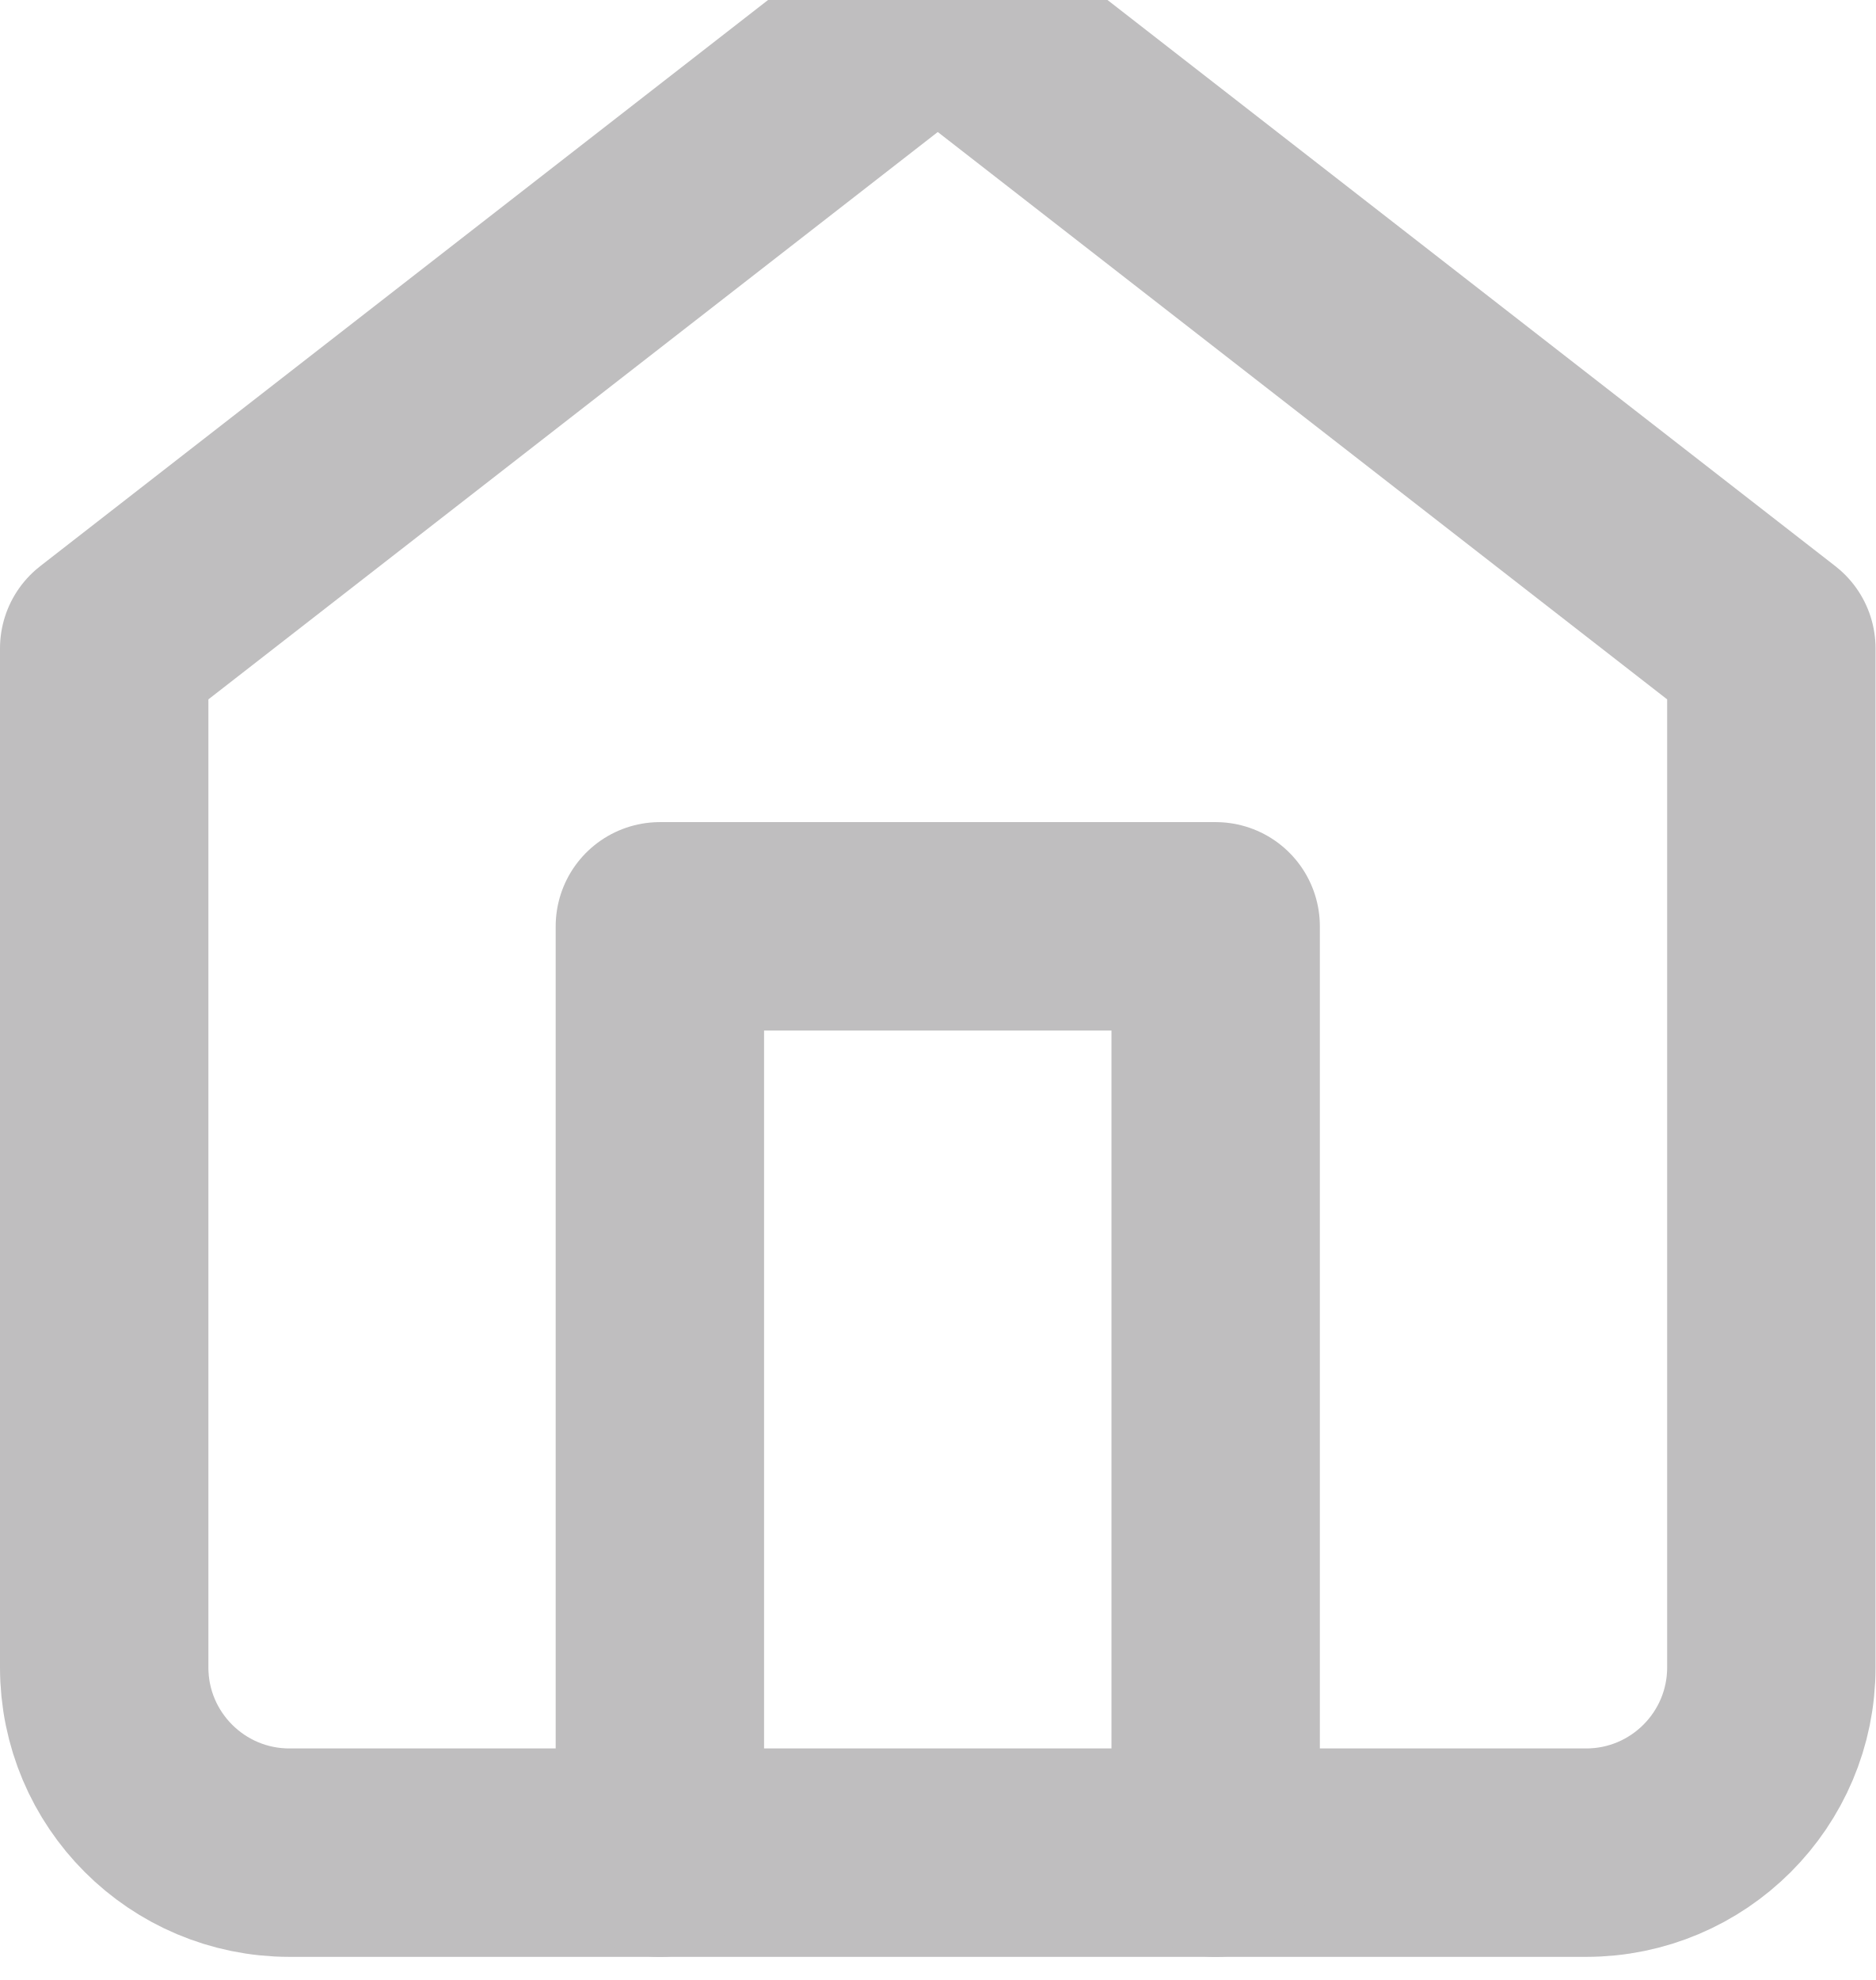
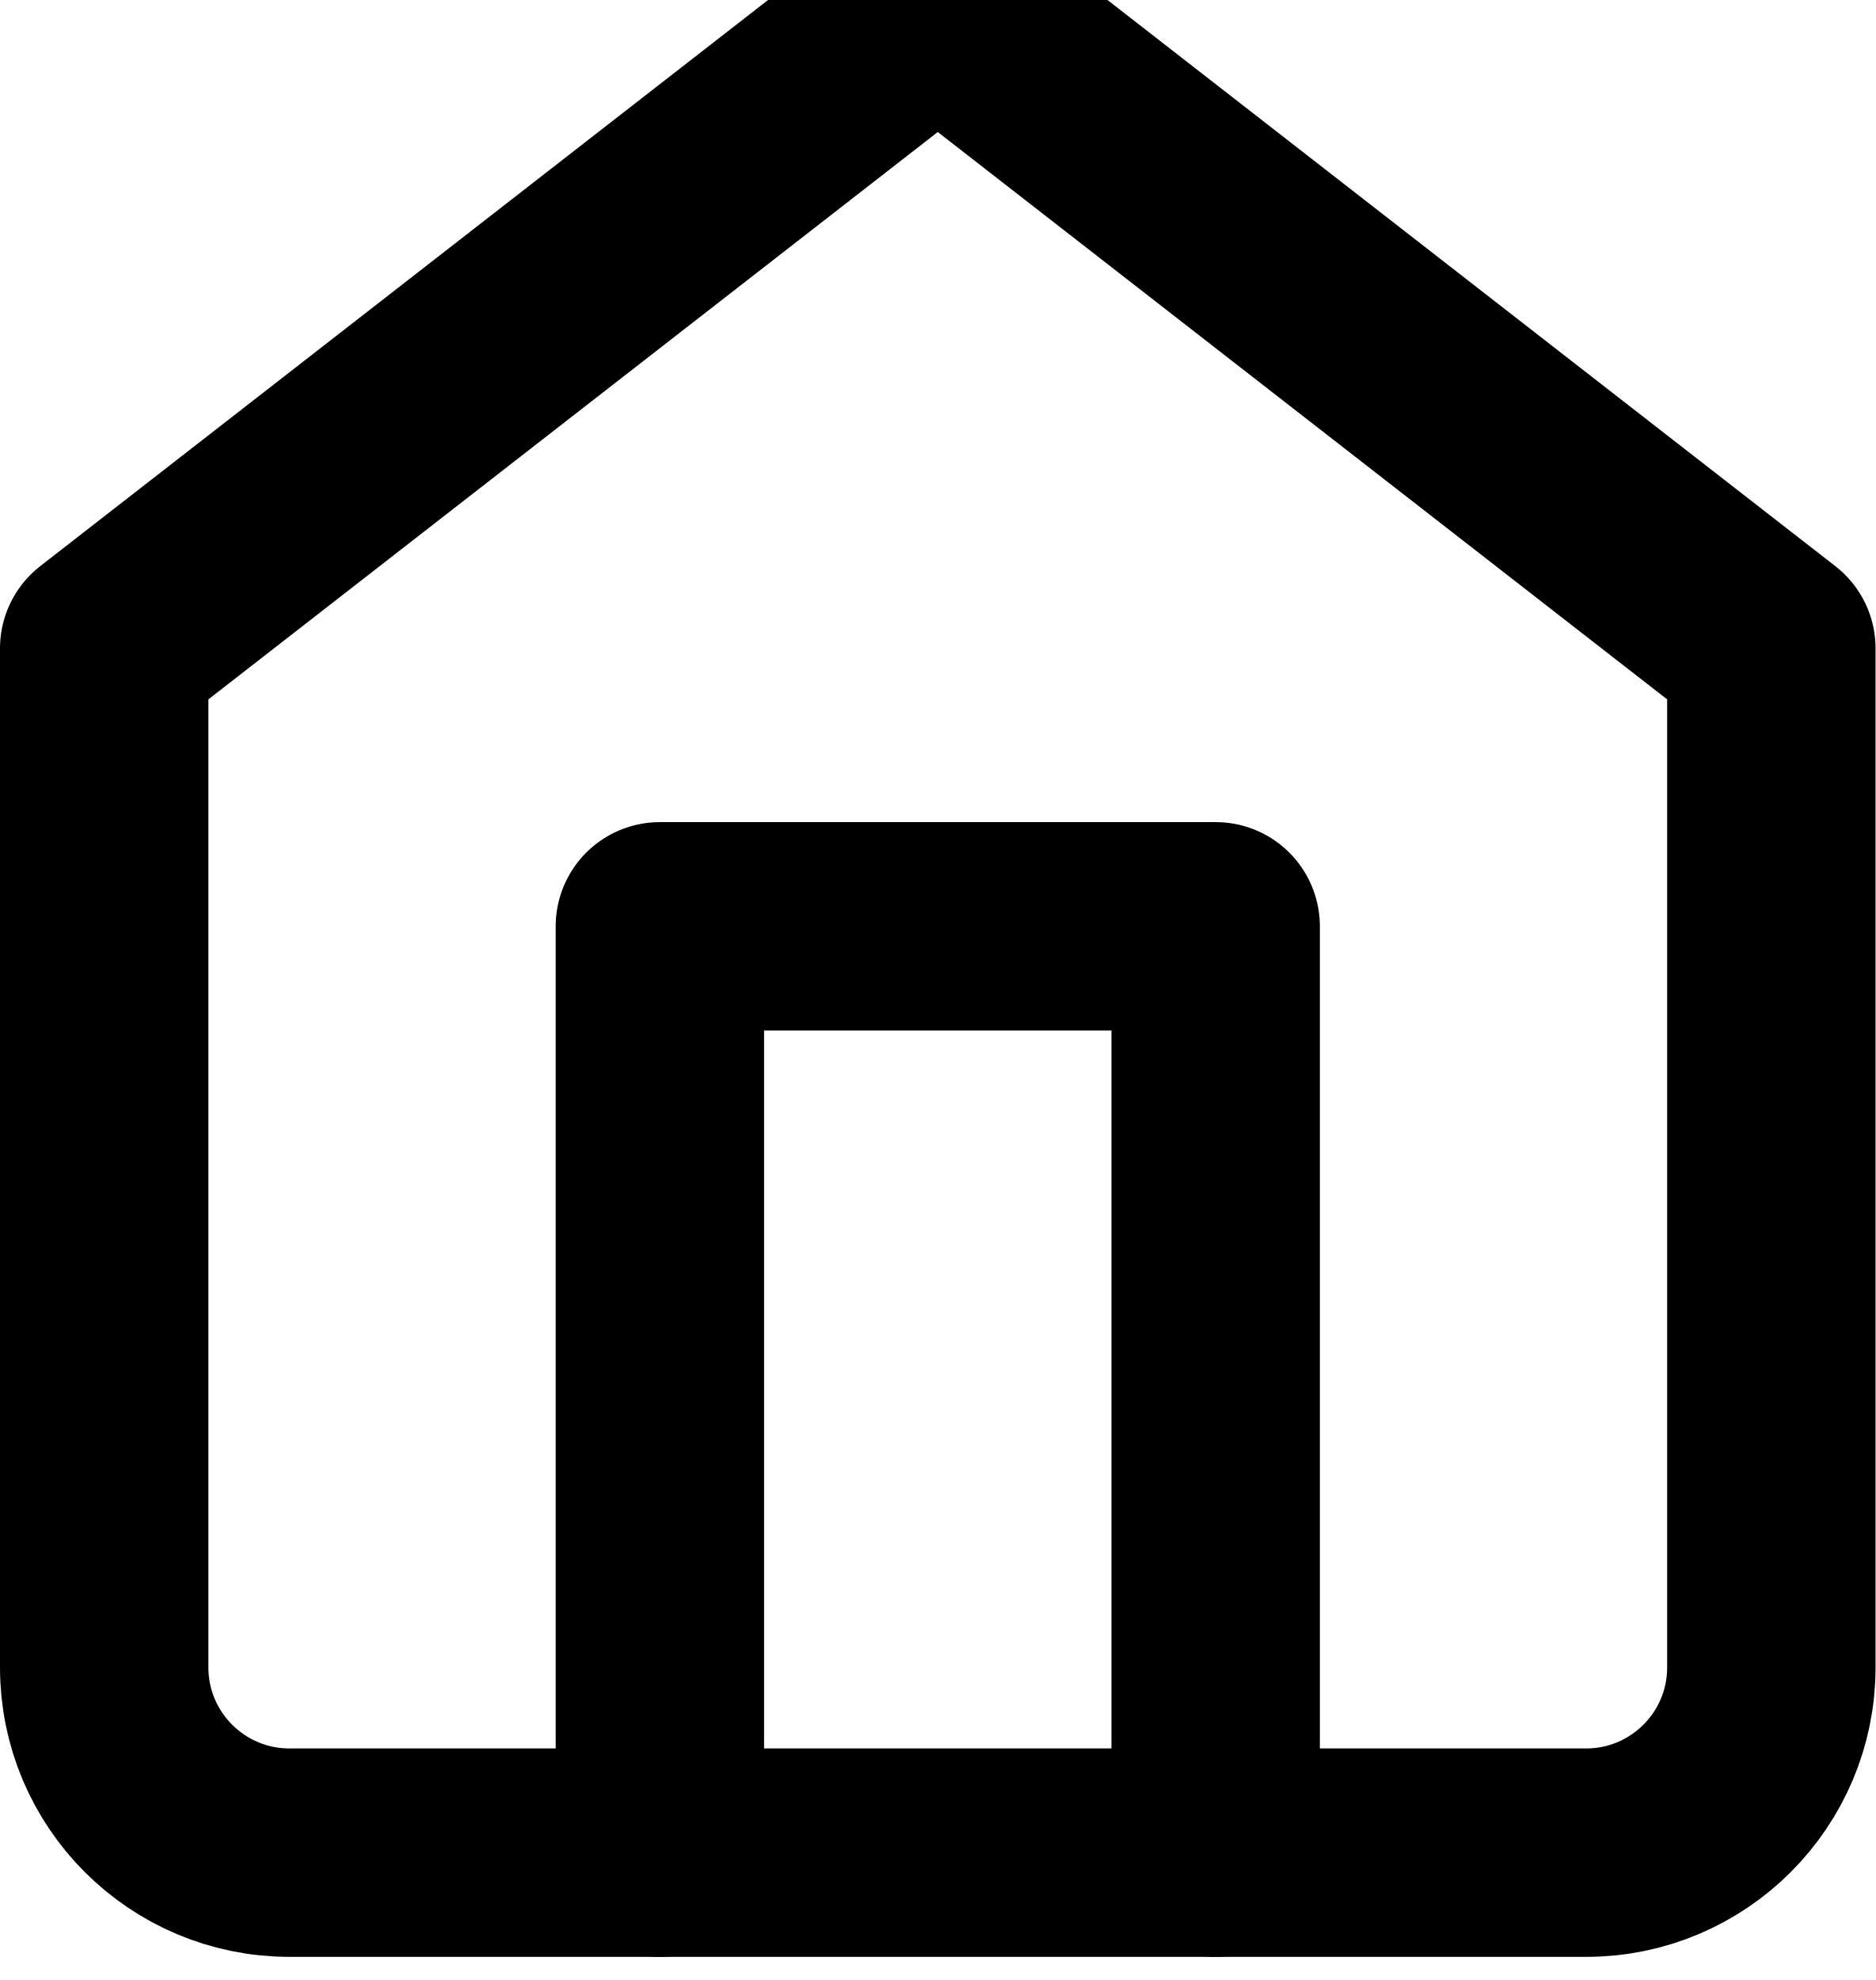
<svg xmlns="http://www.w3.org/2000/svg" width="18" height="19" viewBox="0 0 18 19" fill="none">
-   <path fill-rule="evenodd" clip-rule="evenodd" d="M1 6.222L9 0L17 6.222V16C17 16.982 16.204 17.778 15.222 17.778H2.778C1.796 17.778 1 16.982 1 16V6.222Z" stroke="#BFBEBF" stroke-width="2" stroke-linecap="round" stroke-linejoin="round" />
-   <path d="M6.333 17.778V8.889H11.667V17.778" stroke="#BFBEBF" stroke-width="2" stroke-linecap="round" stroke-linejoin="round" />
+   <path fill-rule="evenodd" clip-rule="evenodd" d="M1 6.222L9 0L17 6.222V16C17 16.982 16.204 17.778 15.222 17.778H2.778C1.796 17.778 1 16.982 1 16V6.222Z" stroke="black" stroke-width="2" stroke-linecap="round" stroke-linejoin="round" />
+   <path d="M6.333 17.778V8.889H11.667V17.778" stroke="black" stroke-width="2" stroke-linecap="round" stroke-linejoin="round" />
</svg>
